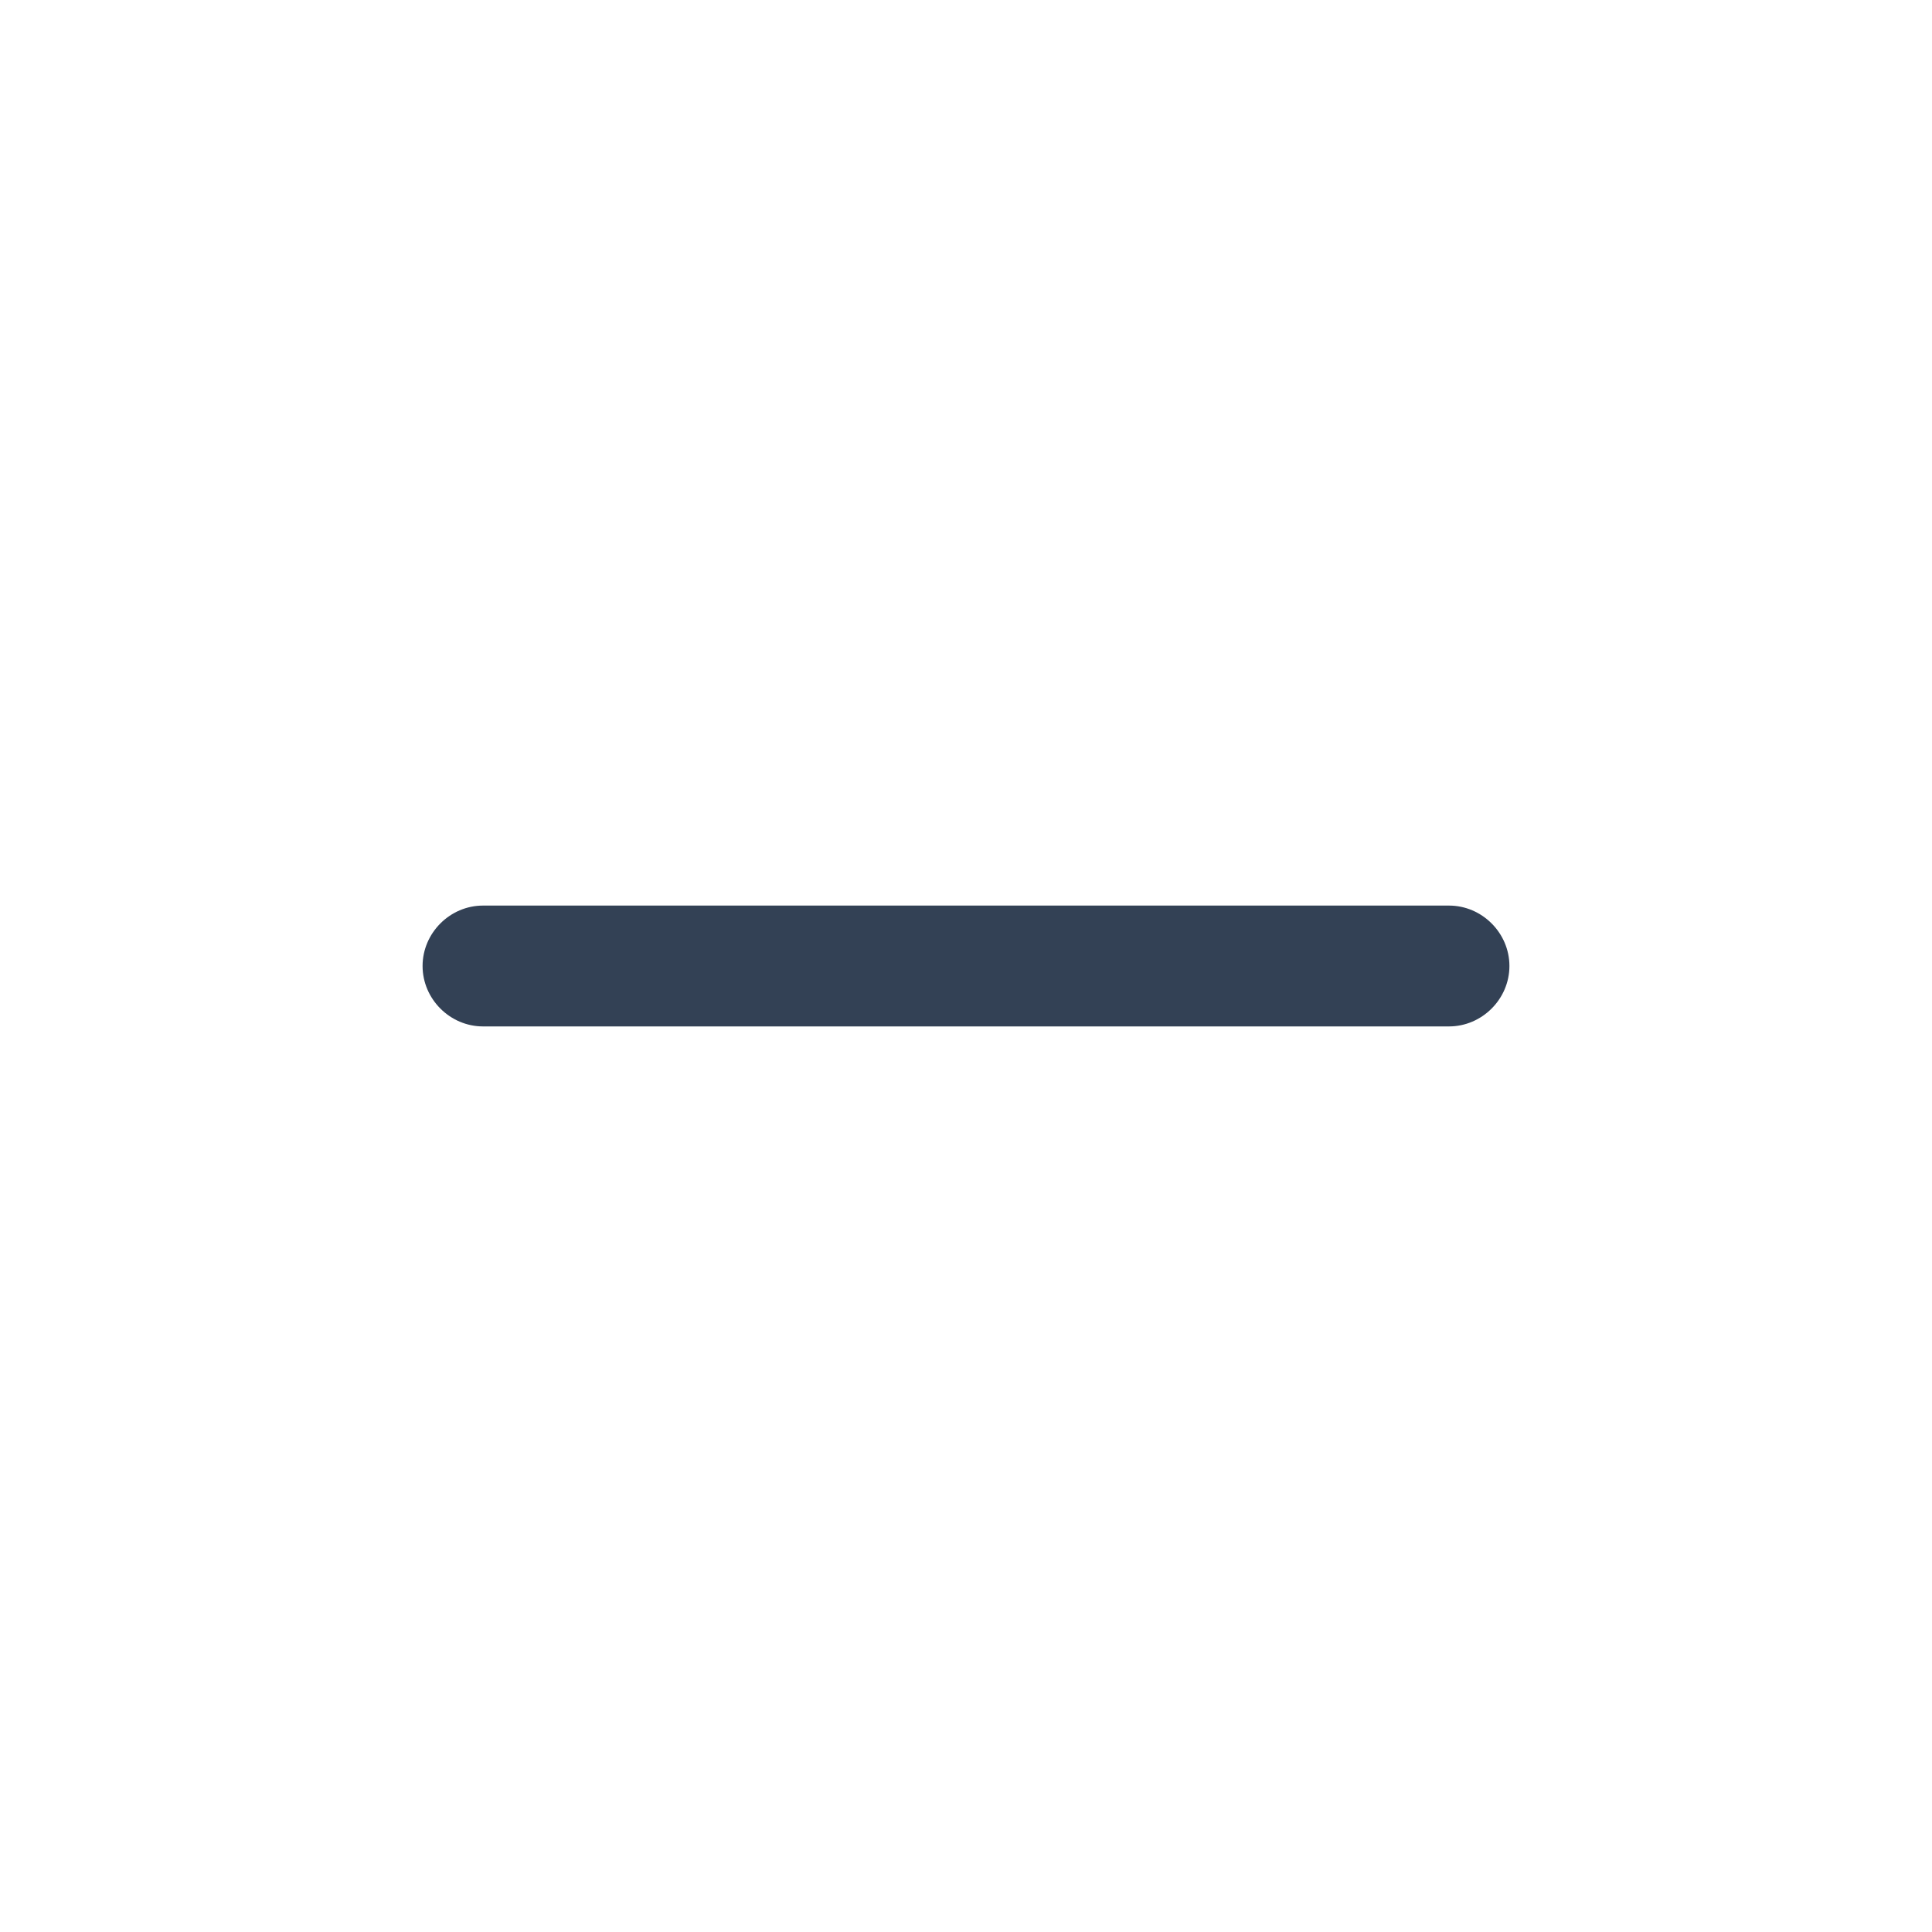
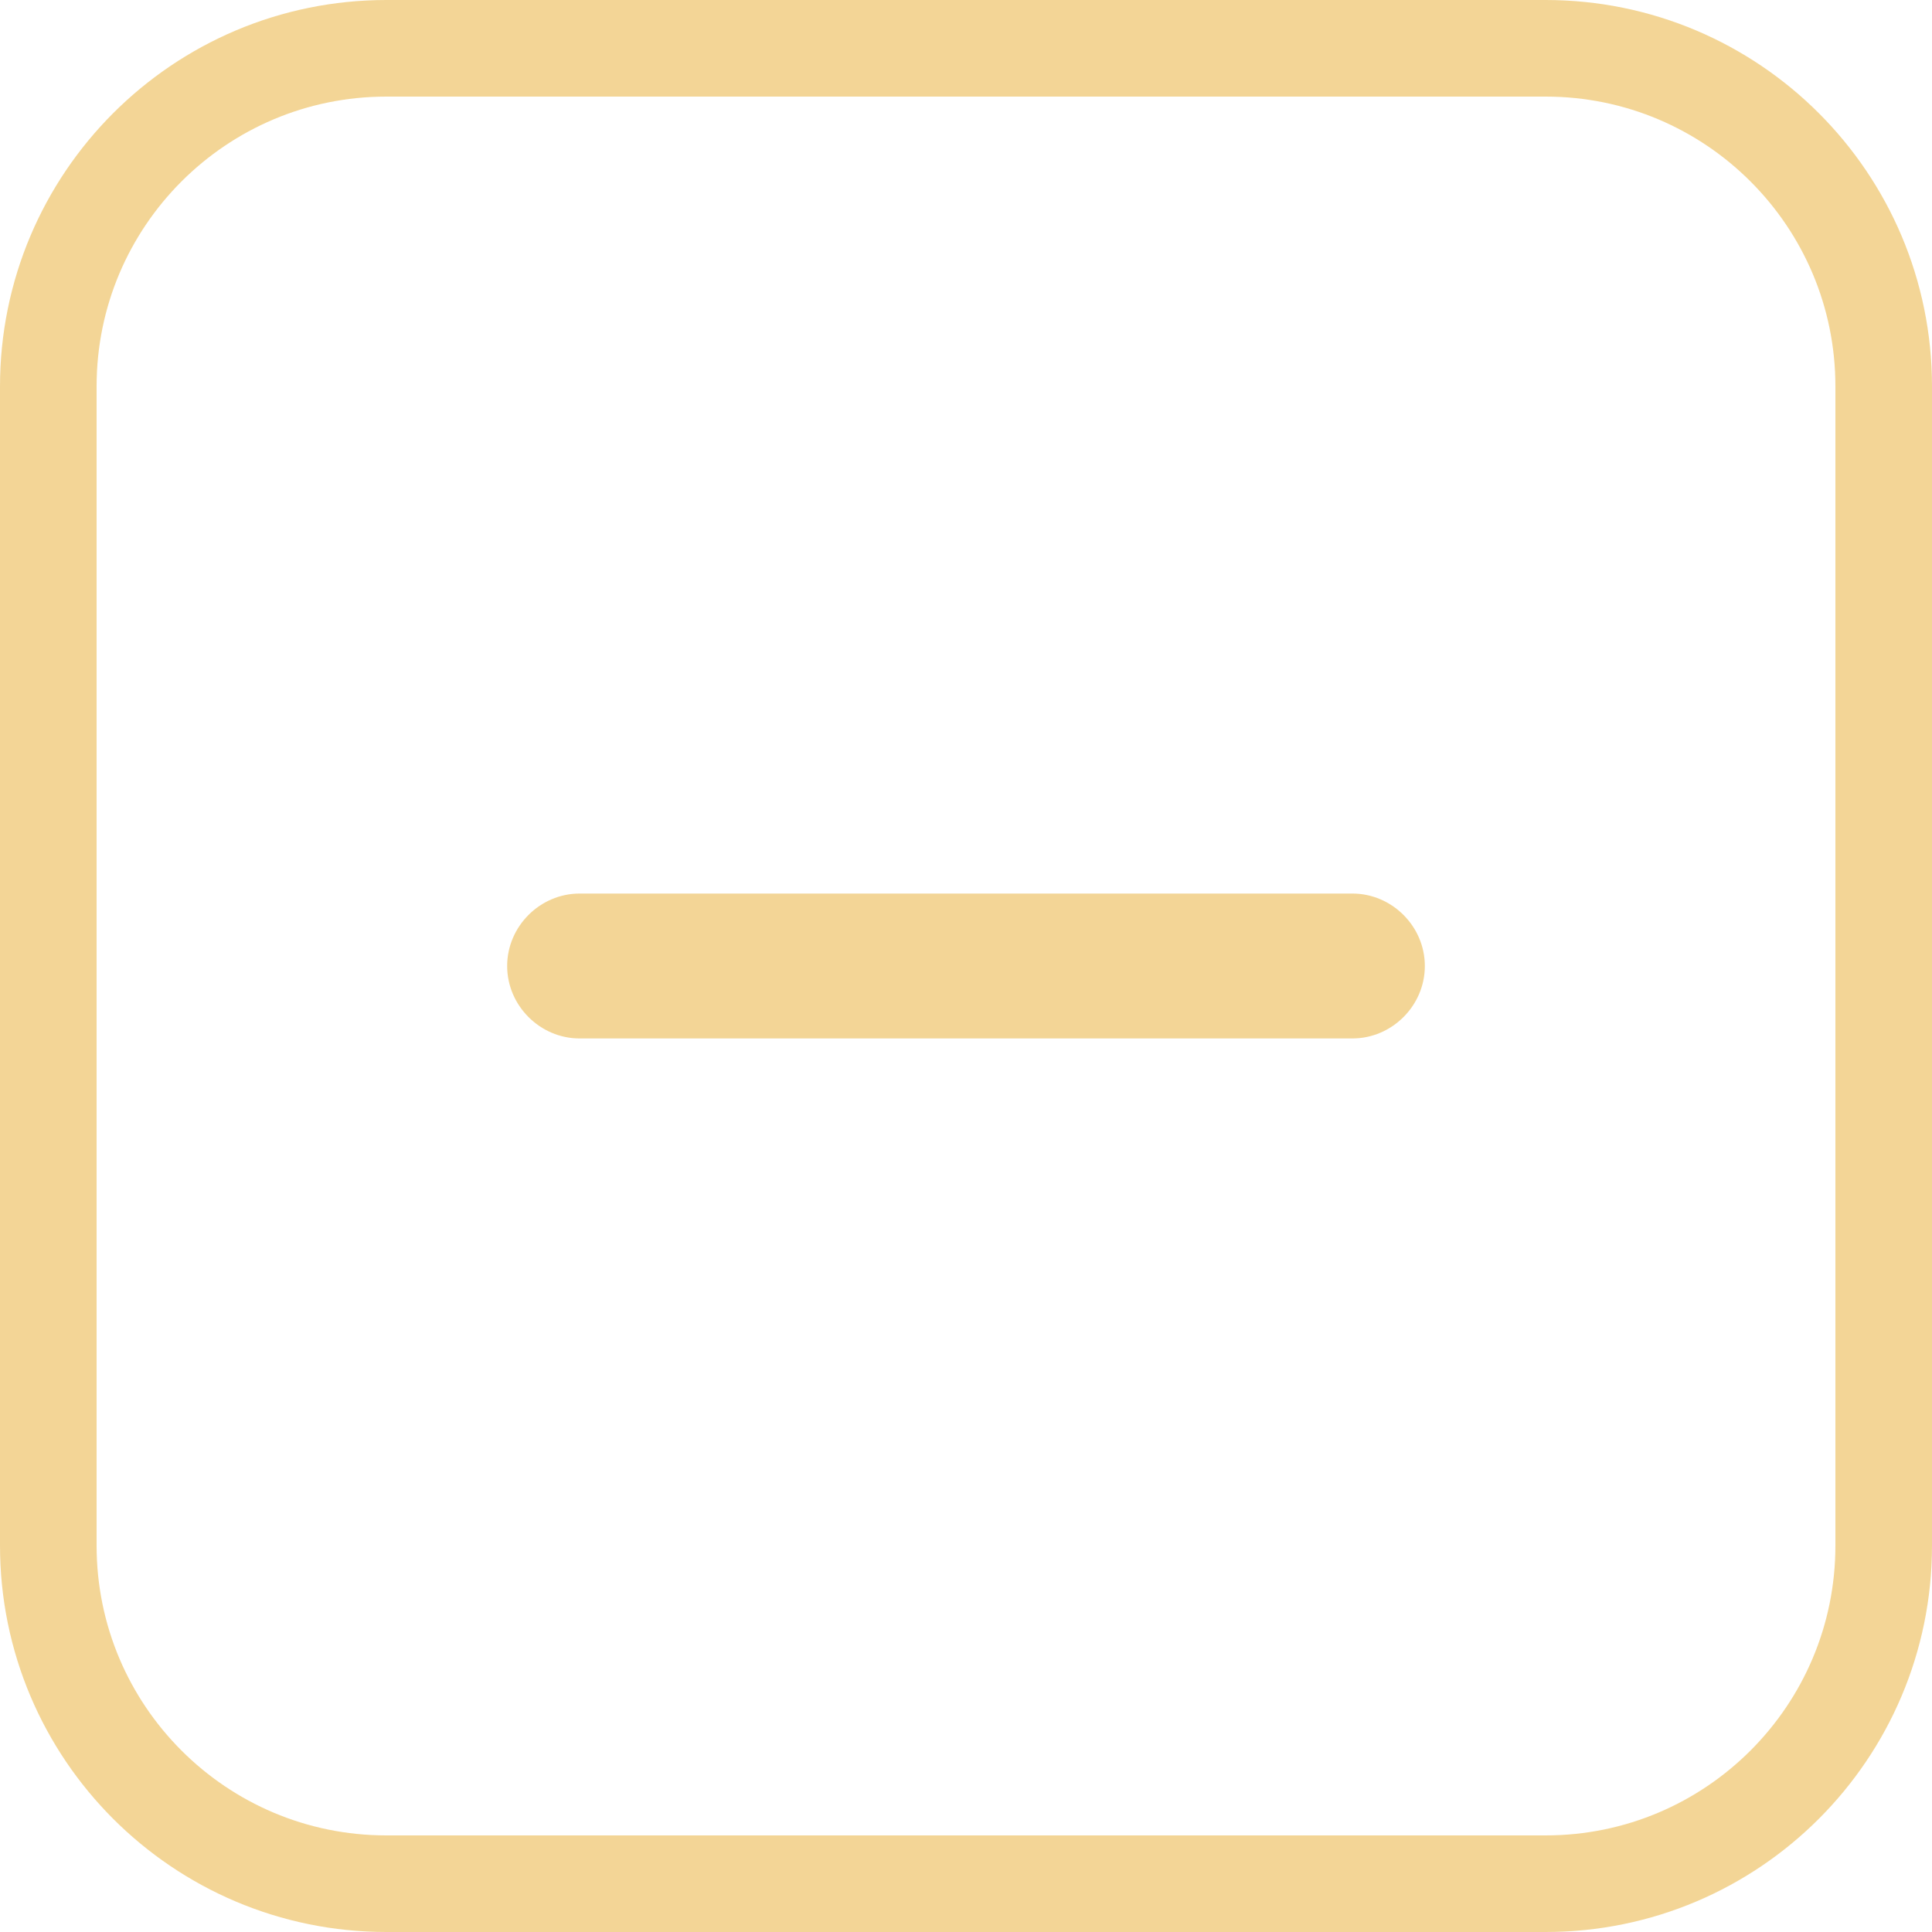
- <svg xmlns="http://www.w3.org/2000/svg" width="22" height="22" viewBox="0 0 22 22" fill="none">
-   <path d="M16.5 11.688H5.5C5.124 11.688 4.812 11.376 4.812 11C4.812 10.624 5.124 10.312 5.5 10.312H16.5C16.876 10.312 17.188 10.624 17.188 11C17.188 11.376 16.876 11.688 16.5 11.688Z" fill="#334155" />
+ <svg xmlns="http://www.w3.org/2000/svg" width="20" height="20" viewBox="0 0 20 20" fill="none">
+   <g opacity="0.5">
+     <rect x="0.5" y="0.5" width="19" height="19" rx="3.5" stroke="#E7AC2D" />
+     <path d="M14 10.75H6C5.59 10.75 5.25 10.41 5.25 10C5.25 9.59 5.59 9.25 6 9.25H14C14.41 9.25 14.75 9.59 14.75 10C14.75 10.41 14.41 10.75 14 10.75Z" fill="#E7AC2D" />
+   </g>
</svg>
